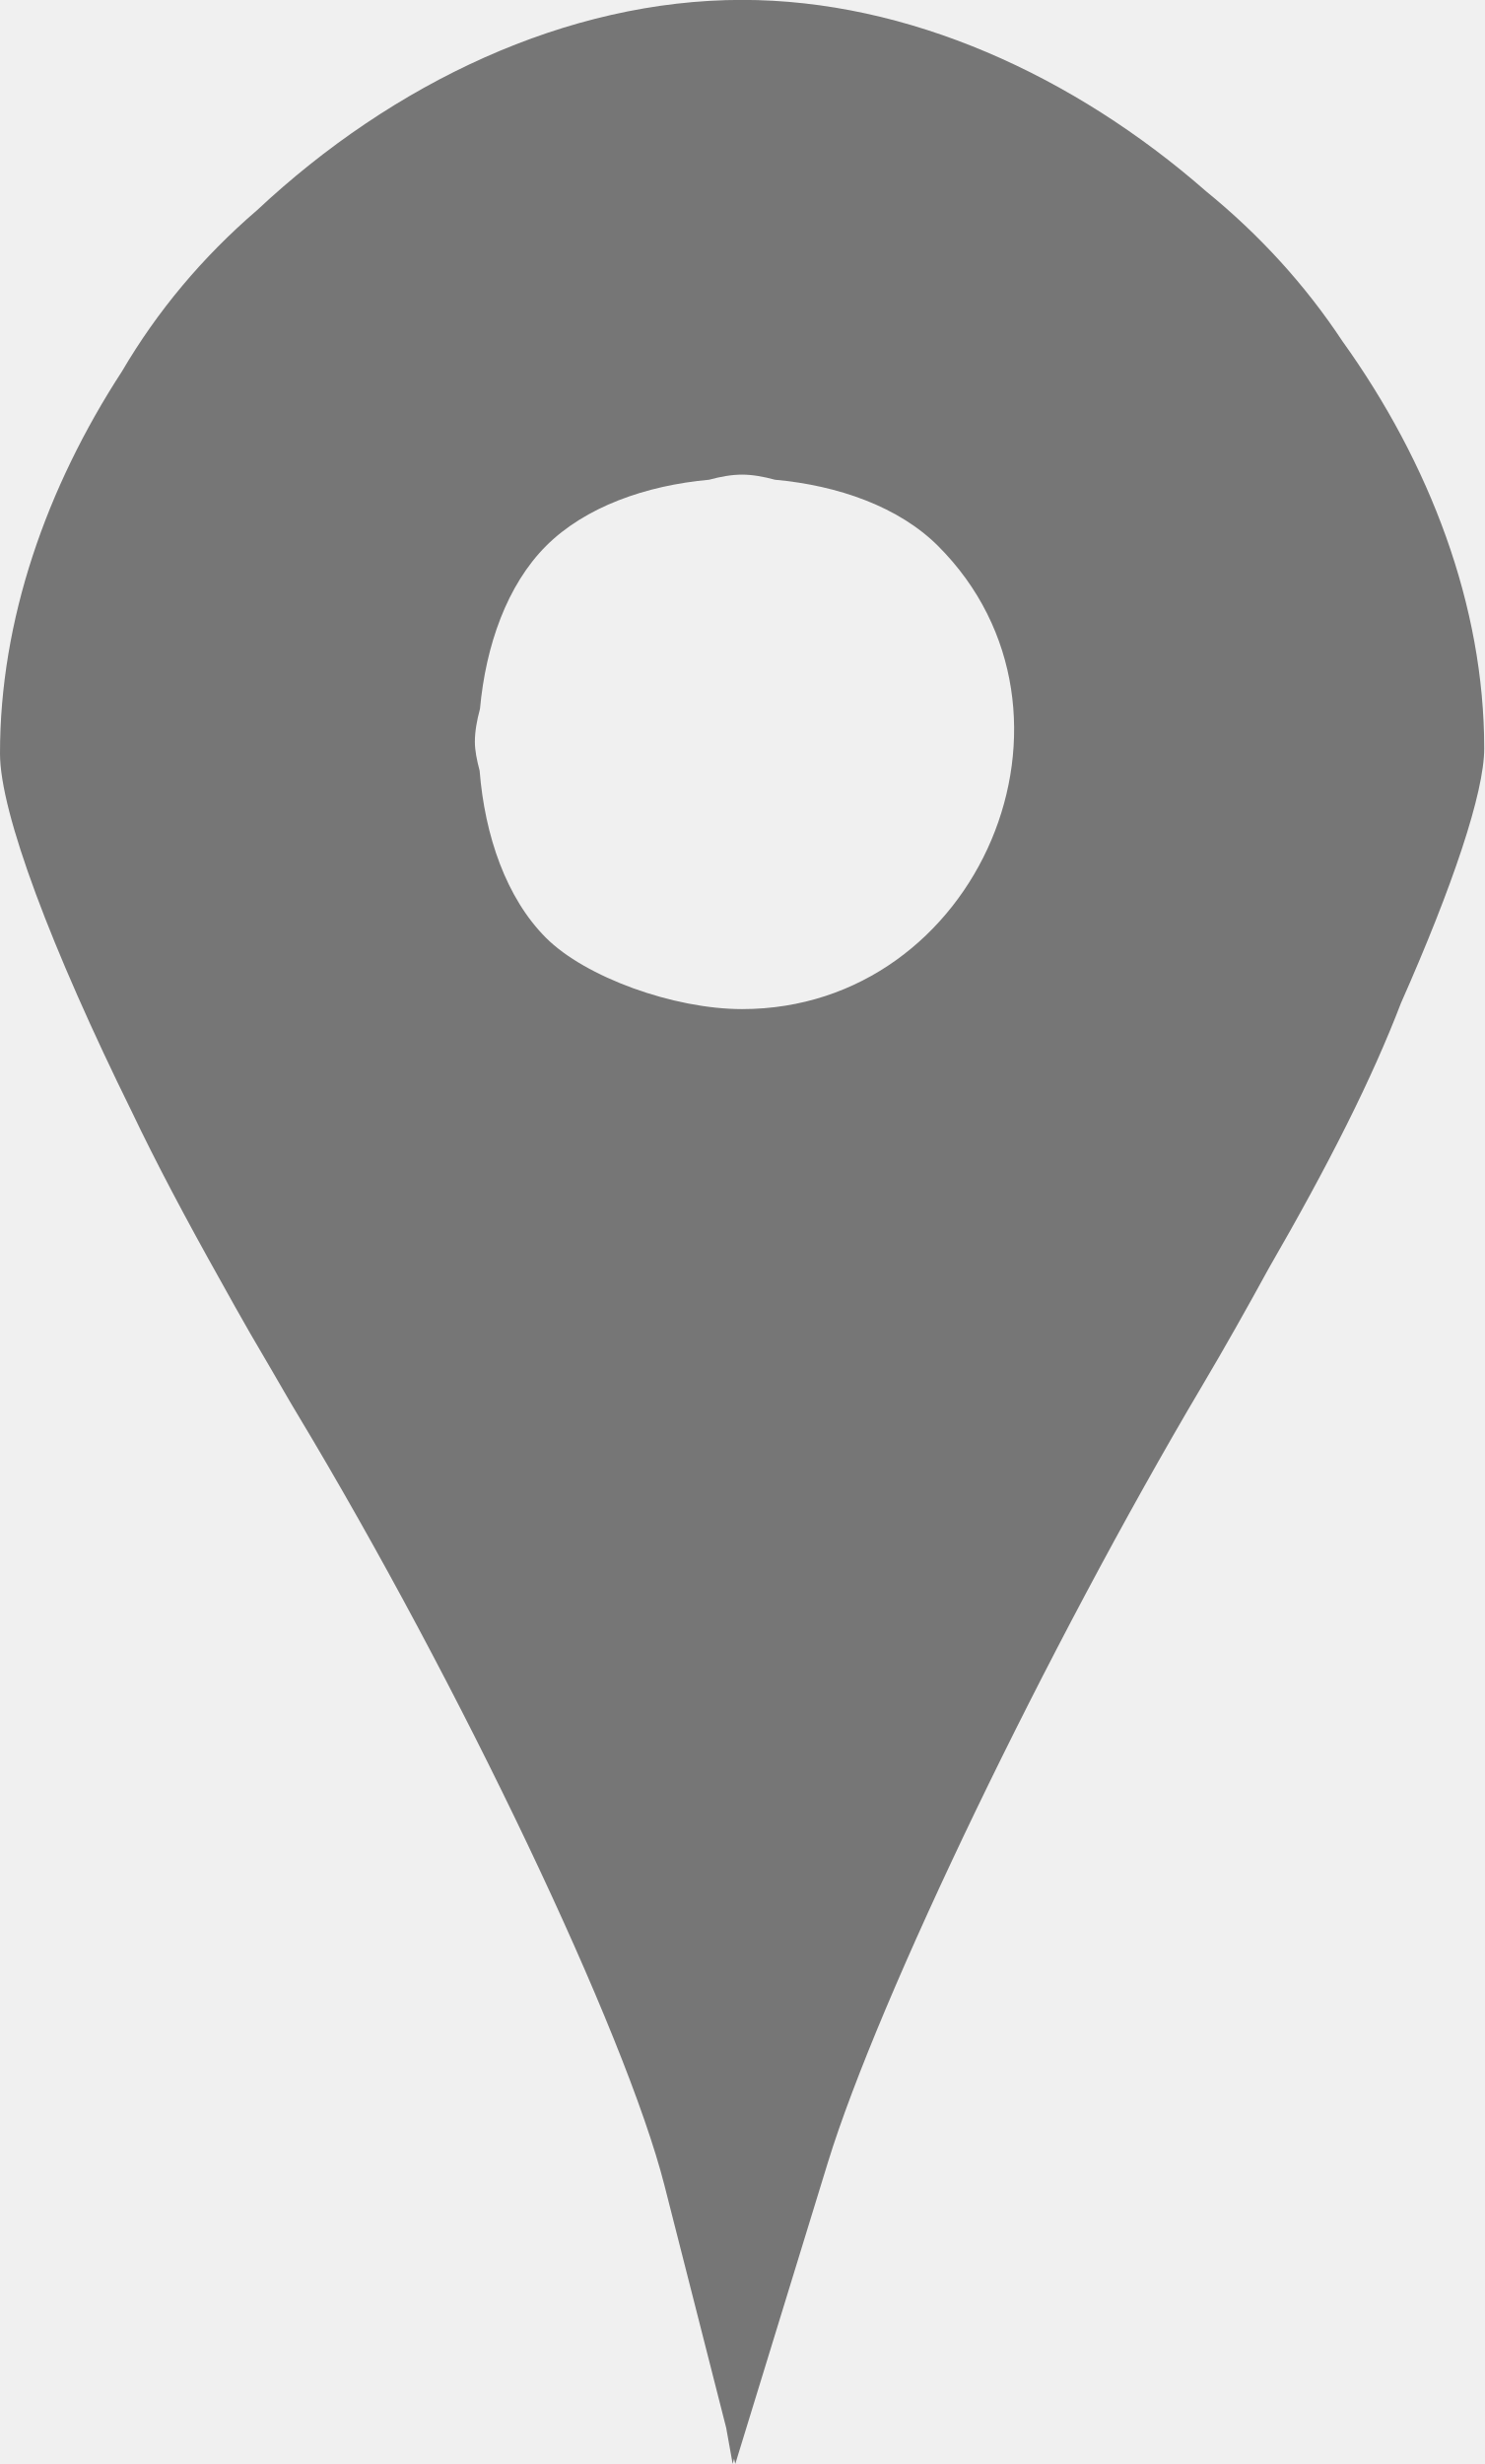
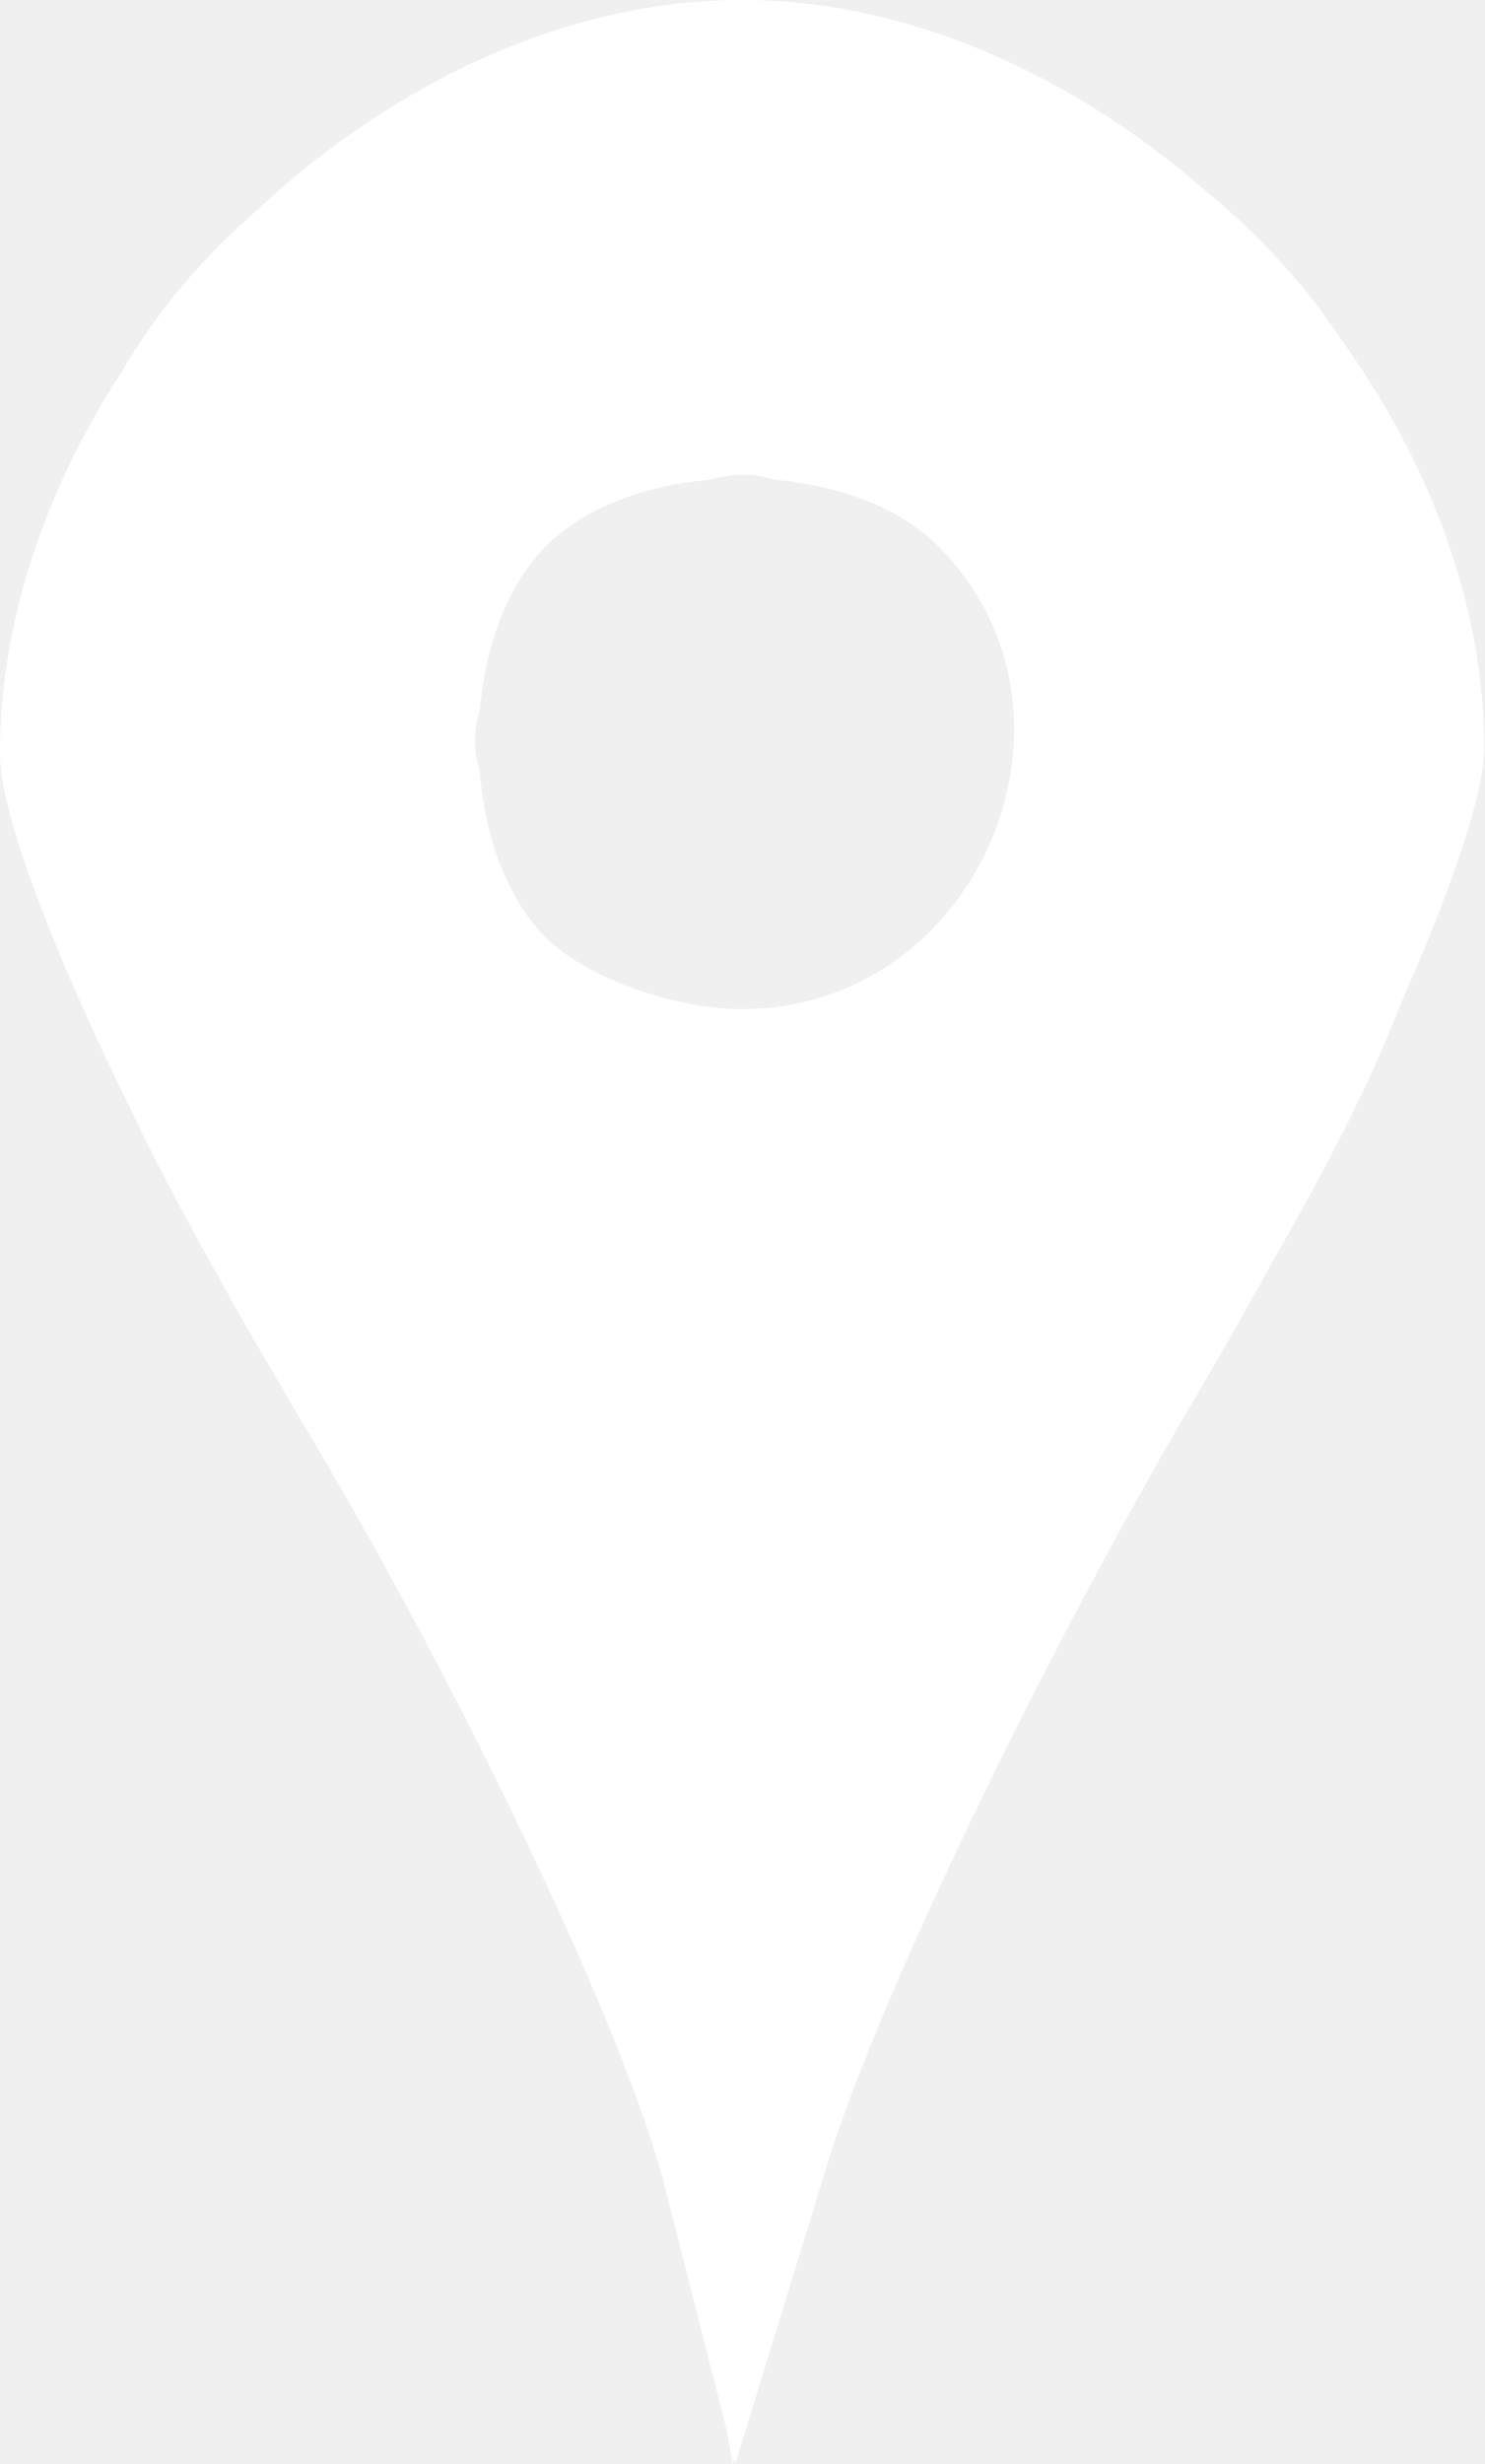
<svg xmlns="http://www.w3.org/2000/svg" width="6.614mm" height="10.978mm" viewBox="0 0 6.614 10.978" version="1.1" id="svg8">
  <style id="style10" />
  <defs id="defs2" />
  <g id="layer1" transform="translate(-89.50927,-171.04)">
    <g id="g26" transform="translate(0.4677217,-18.90932)">
-       <path id="path32" style="fill:#767676;fill-opacity:1;stroke-width:1" d="m 12.498,-0.002 c -2.953,0 -5.882,1.401 -8.166,3.539 C 3.41,4.329 2.649,5.239 2.055,6.252 0.781,8.21 -0.002,10.443 0,12.691 c 6.8195633e-4,0.998 0.87,3.292 2.219,6.027 0.403,0.847 0.909,1.802 1.496,2.848 0.163,0.295 0.328,0.588 0.498,0.885 0.112,0.194 0.233,0.399 0.352,0.602 0.147,0.25 0.287,0.5 0.438,0.75 2.75,4.572 5.534,10.422 6.189,13 l 1.039,4.08 0.109,0.607 0.023,-0.088 0.021,0.088 1.557,-5.068 c 0.856,-2.788 3.694,-8.677 6.307,-13.088 0.387,-0.653 0.758,-1.313 1.119,-1.973 1.019,-1.763 1.745,-3.206 2.229,-4.471 0.865,-1.952 1.402,-3.539 1.402,-4.287 0,-2.403 -0.915,-4.805 -2.389,-6.859 -0.62,-0.938 -1.388,-1.784 -2.293,-2.521 -2.236,-1.957 -5.026,-3.225 -7.818,-3.225 z m 0,7.994 c 0.176,0 0.363,0.034 0.555,0.086 1.069,0.097 2.088,0.458 2.746,1.115 2.805,2.805 0.691,7.799 -3.301,7.799 -1.155,0 -2.641,-0.539 -3.301,-1.199 C 8.525,15.121 8.165,14.071 8.078,12.977 8.031,12.801 7.998,12.634 7.998,12.492 c 0,-0.176 0.034,-0.363 0.086,-0.555 C 8.181,10.869 8.54,9.851 9.197,9.193 9.855,8.536 10.874,8.175 11.943,8.078 c 0.192,-0.052 0.379,-0.086 0.555,-0.086 z" transform="matrix(0.2645833,0,0,0.2645833,89.04155,189.9494)" />
+       <path id="path32" style="fill:#ffffff;fill-opacity:1;stroke-width:1" d="m 12.498,-0.002 c -2.953,0 -5.882,1.401 -8.166,3.539 C 3.41,4.329 2.649,5.239 2.055,6.252 0.781,8.21 -0.002,10.443 0,12.691 c 6.8195633e-4,0.998 0.87,3.292 2.219,6.027 0.403,0.847 0.909,1.802 1.496,2.848 0.163,0.295 0.328,0.588 0.498,0.885 0.112,0.194 0.233,0.399 0.352,0.602 0.147,0.25 0.287,0.5 0.438,0.75 2.75,4.572 5.534,10.422 6.189,13 l 1.039,4.08 0.109,0.607 0.023,-0.088 0.021,0.088 1.557,-5.068 c 0.856,-2.788 3.694,-8.677 6.307,-13.088 0.387,-0.653 0.758,-1.313 1.119,-1.973 1.019,-1.763 1.745,-3.206 2.229,-4.471 0.865,-1.952 1.402,-3.539 1.402,-4.287 0,-2.403 -0.915,-4.805 -2.389,-6.859 -0.62,-0.938 -1.388,-1.784 -2.293,-2.521 -2.236,-1.957 -5.026,-3.225 -7.818,-3.225 z m 0,7.994 c 0.176,0 0.363,0.034 0.555,0.086 1.069,0.097 2.088,0.458 2.746,1.115 2.805,2.805 0.691,7.799 -3.301,7.799 -1.155,0 -2.641,-0.539 -3.301,-1.199 C 8.525,15.121 8.165,14.071 8.078,12.977 8.031,12.801 7.998,12.634 7.998,12.492 c 0,-0.176 0.034,-0.363 0.086,-0.555 C 8.181,10.869 8.54,9.851 9.197,9.193 9.855,8.536 10.874,8.175 11.943,8.078 c 0.192,-0.052 0.379,-0.086 0.555,-0.086 z" transform="matrix(0.2645833,0,0,0.2645833,89.04155,189.9494)" />
    </g>
  </g>
</svg>
